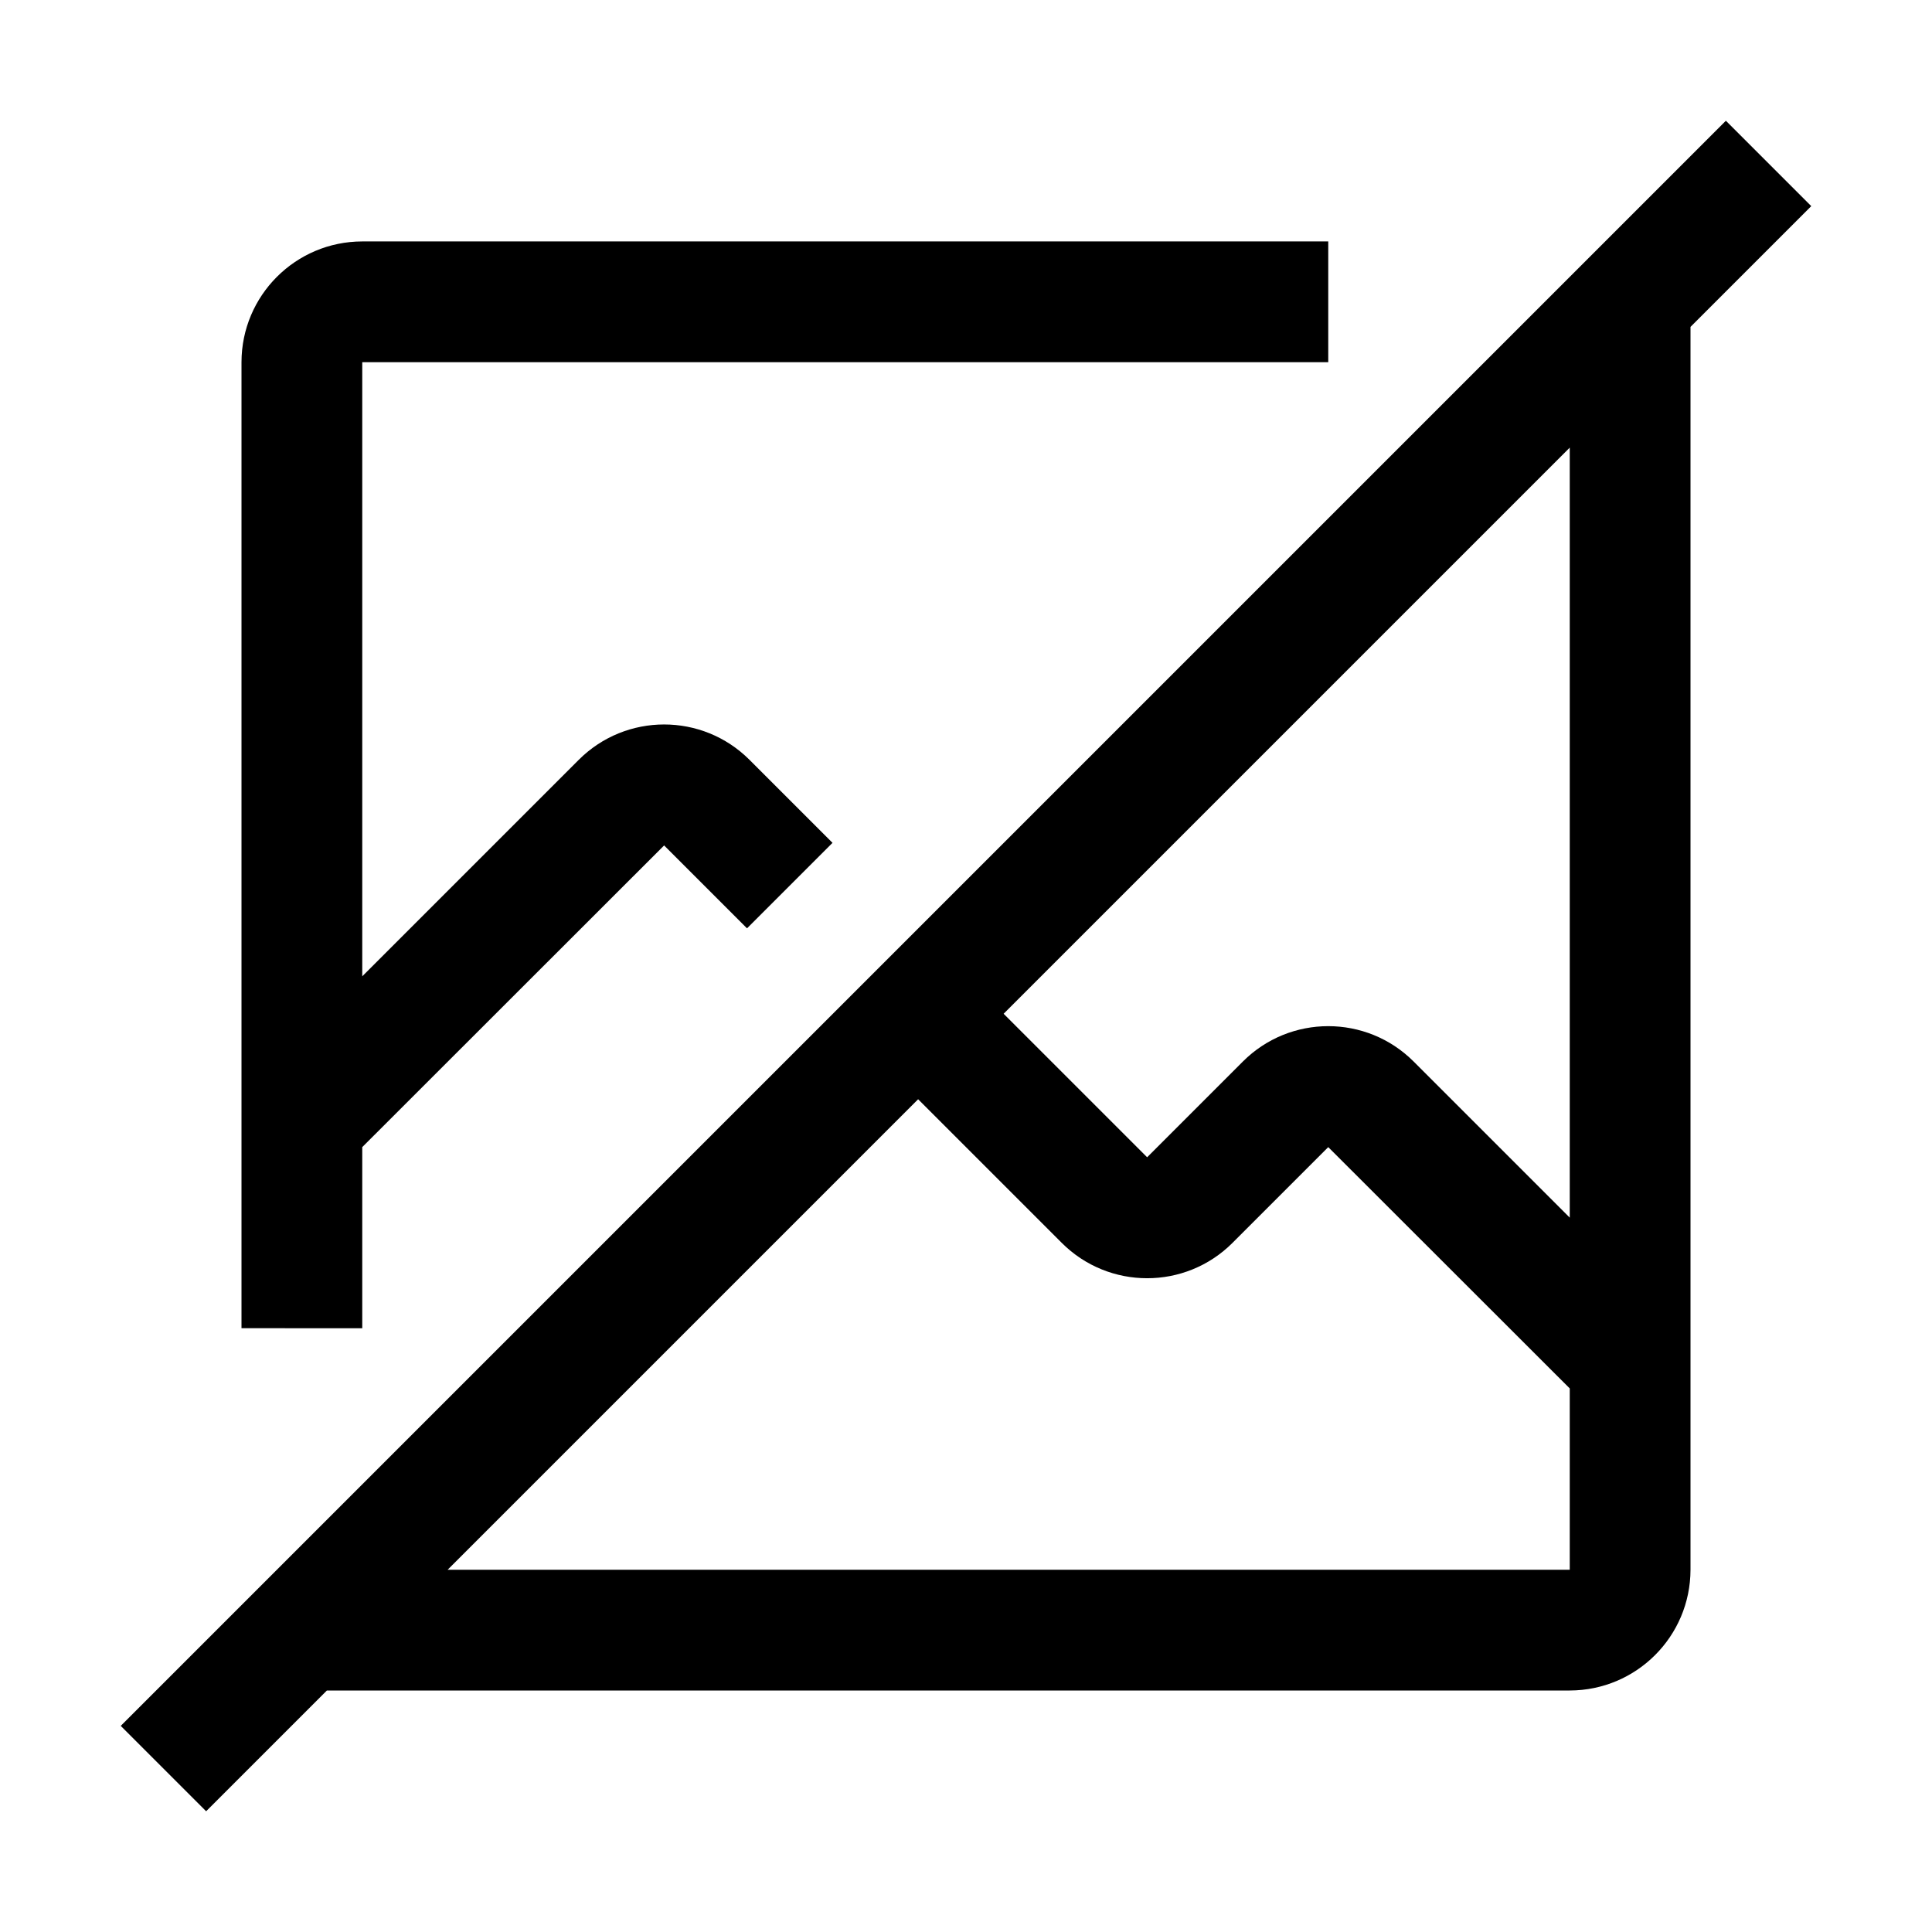
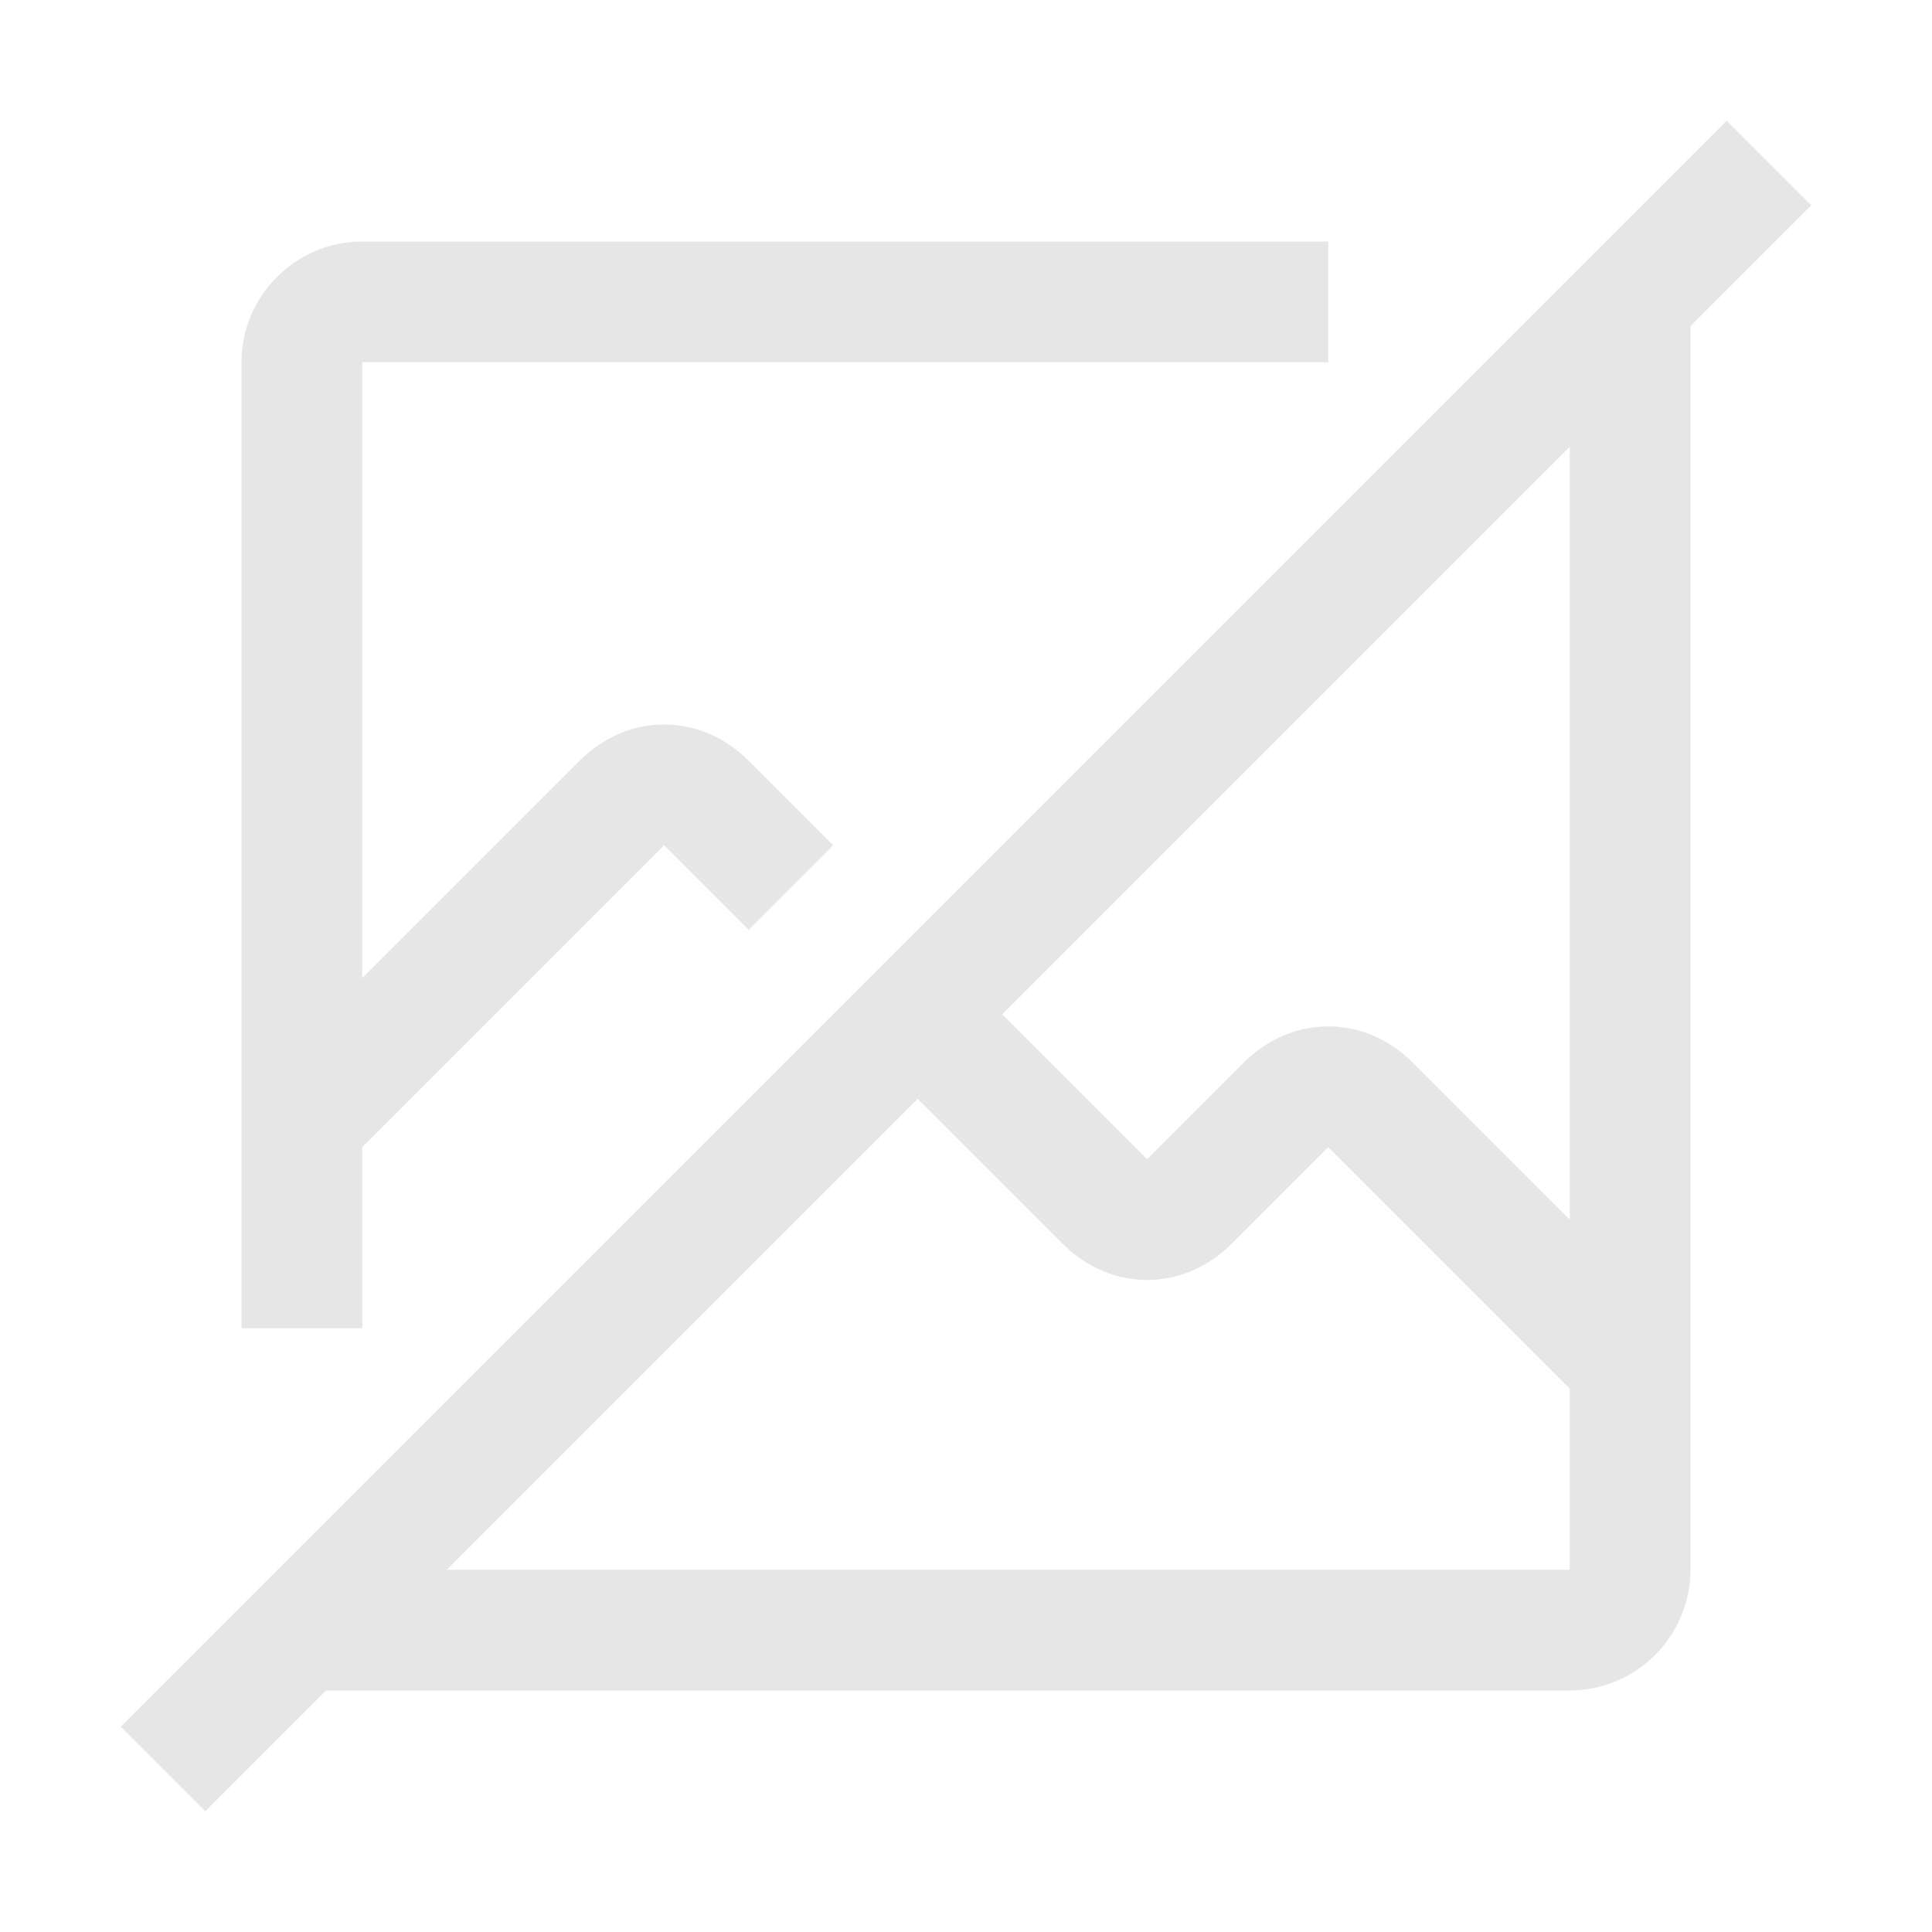
- <svg xmlns="http://www.w3.org/2000/svg" height="32" viewBox="0 0 32 32" width="32">
-   <path d="m30 3.414-1.414-1.414-26.586 26.586 1.414 1.414 2-2h20.586a2.003 2.003 0 0 0 2-2v-20.586zm-4 22.586h-18.586l7.793-7.793 2.379 2.379a2 2 0 0 0 2.828 0l1.586-1.586 4 3.997zm0-5.832-2.586-2.586a2 2 0 0 0 -2.828 0l-1.586 1.586-2.377-2.377 9.377-9.377z" />
-   <path d="m6 22v-3l5-4.997 1.373 1.373 1.416-1.416-1.375-1.375a2 2 0 0 0 -2.828 0l-3.586 3.586v-10.172h16v-2h-16a2.002 2.002 0 0 0 -2 2v16z" />
-   <path d="m0 0h32v32h-32z" fill="none" />
+ <svg xmlns="http://www.w3.org/2000/svg" version="1.1" id="Layer_1" x="0px" y="0px" viewBox="0 0 32 32" style="enable-background:new 0 0 32 32;" xml:space="preserve">
+   <style type="text/css">
+ 	.st0{fill:#E6E6E6;}
+ 	.st1{fill:none;}
+ </style>
+   <path class="st0" d="M30,3.4L28.6,2L2,28.6L3.4,30l2-2H26c1.1,0,2-0.9,2-2V5.4L30,3.4z M26,26H7.4l7.8-7.8l2.4,2.4  c0.8,0.8,2,0.8,2.8,0L22,19l4,4V26z M26,20.2l-2.6-2.6c-0.8-0.8-2-0.8-2.8,0L19,19.2l-2.4-2.4L26,7.4V20.2z" />
+   <path class="st0" d="M6,22v-3l5-5l1.4,1.4l1.4-1.4l-1.4-1.4c-0.8-0.8-2-0.8-2.8,0L6,16.2V6h16V4H6C4.9,4,4,4.9,4,6v16L6,22z" />
+   <path class="st1" d="M0,0h32v32H0V0z" />
</svg>
